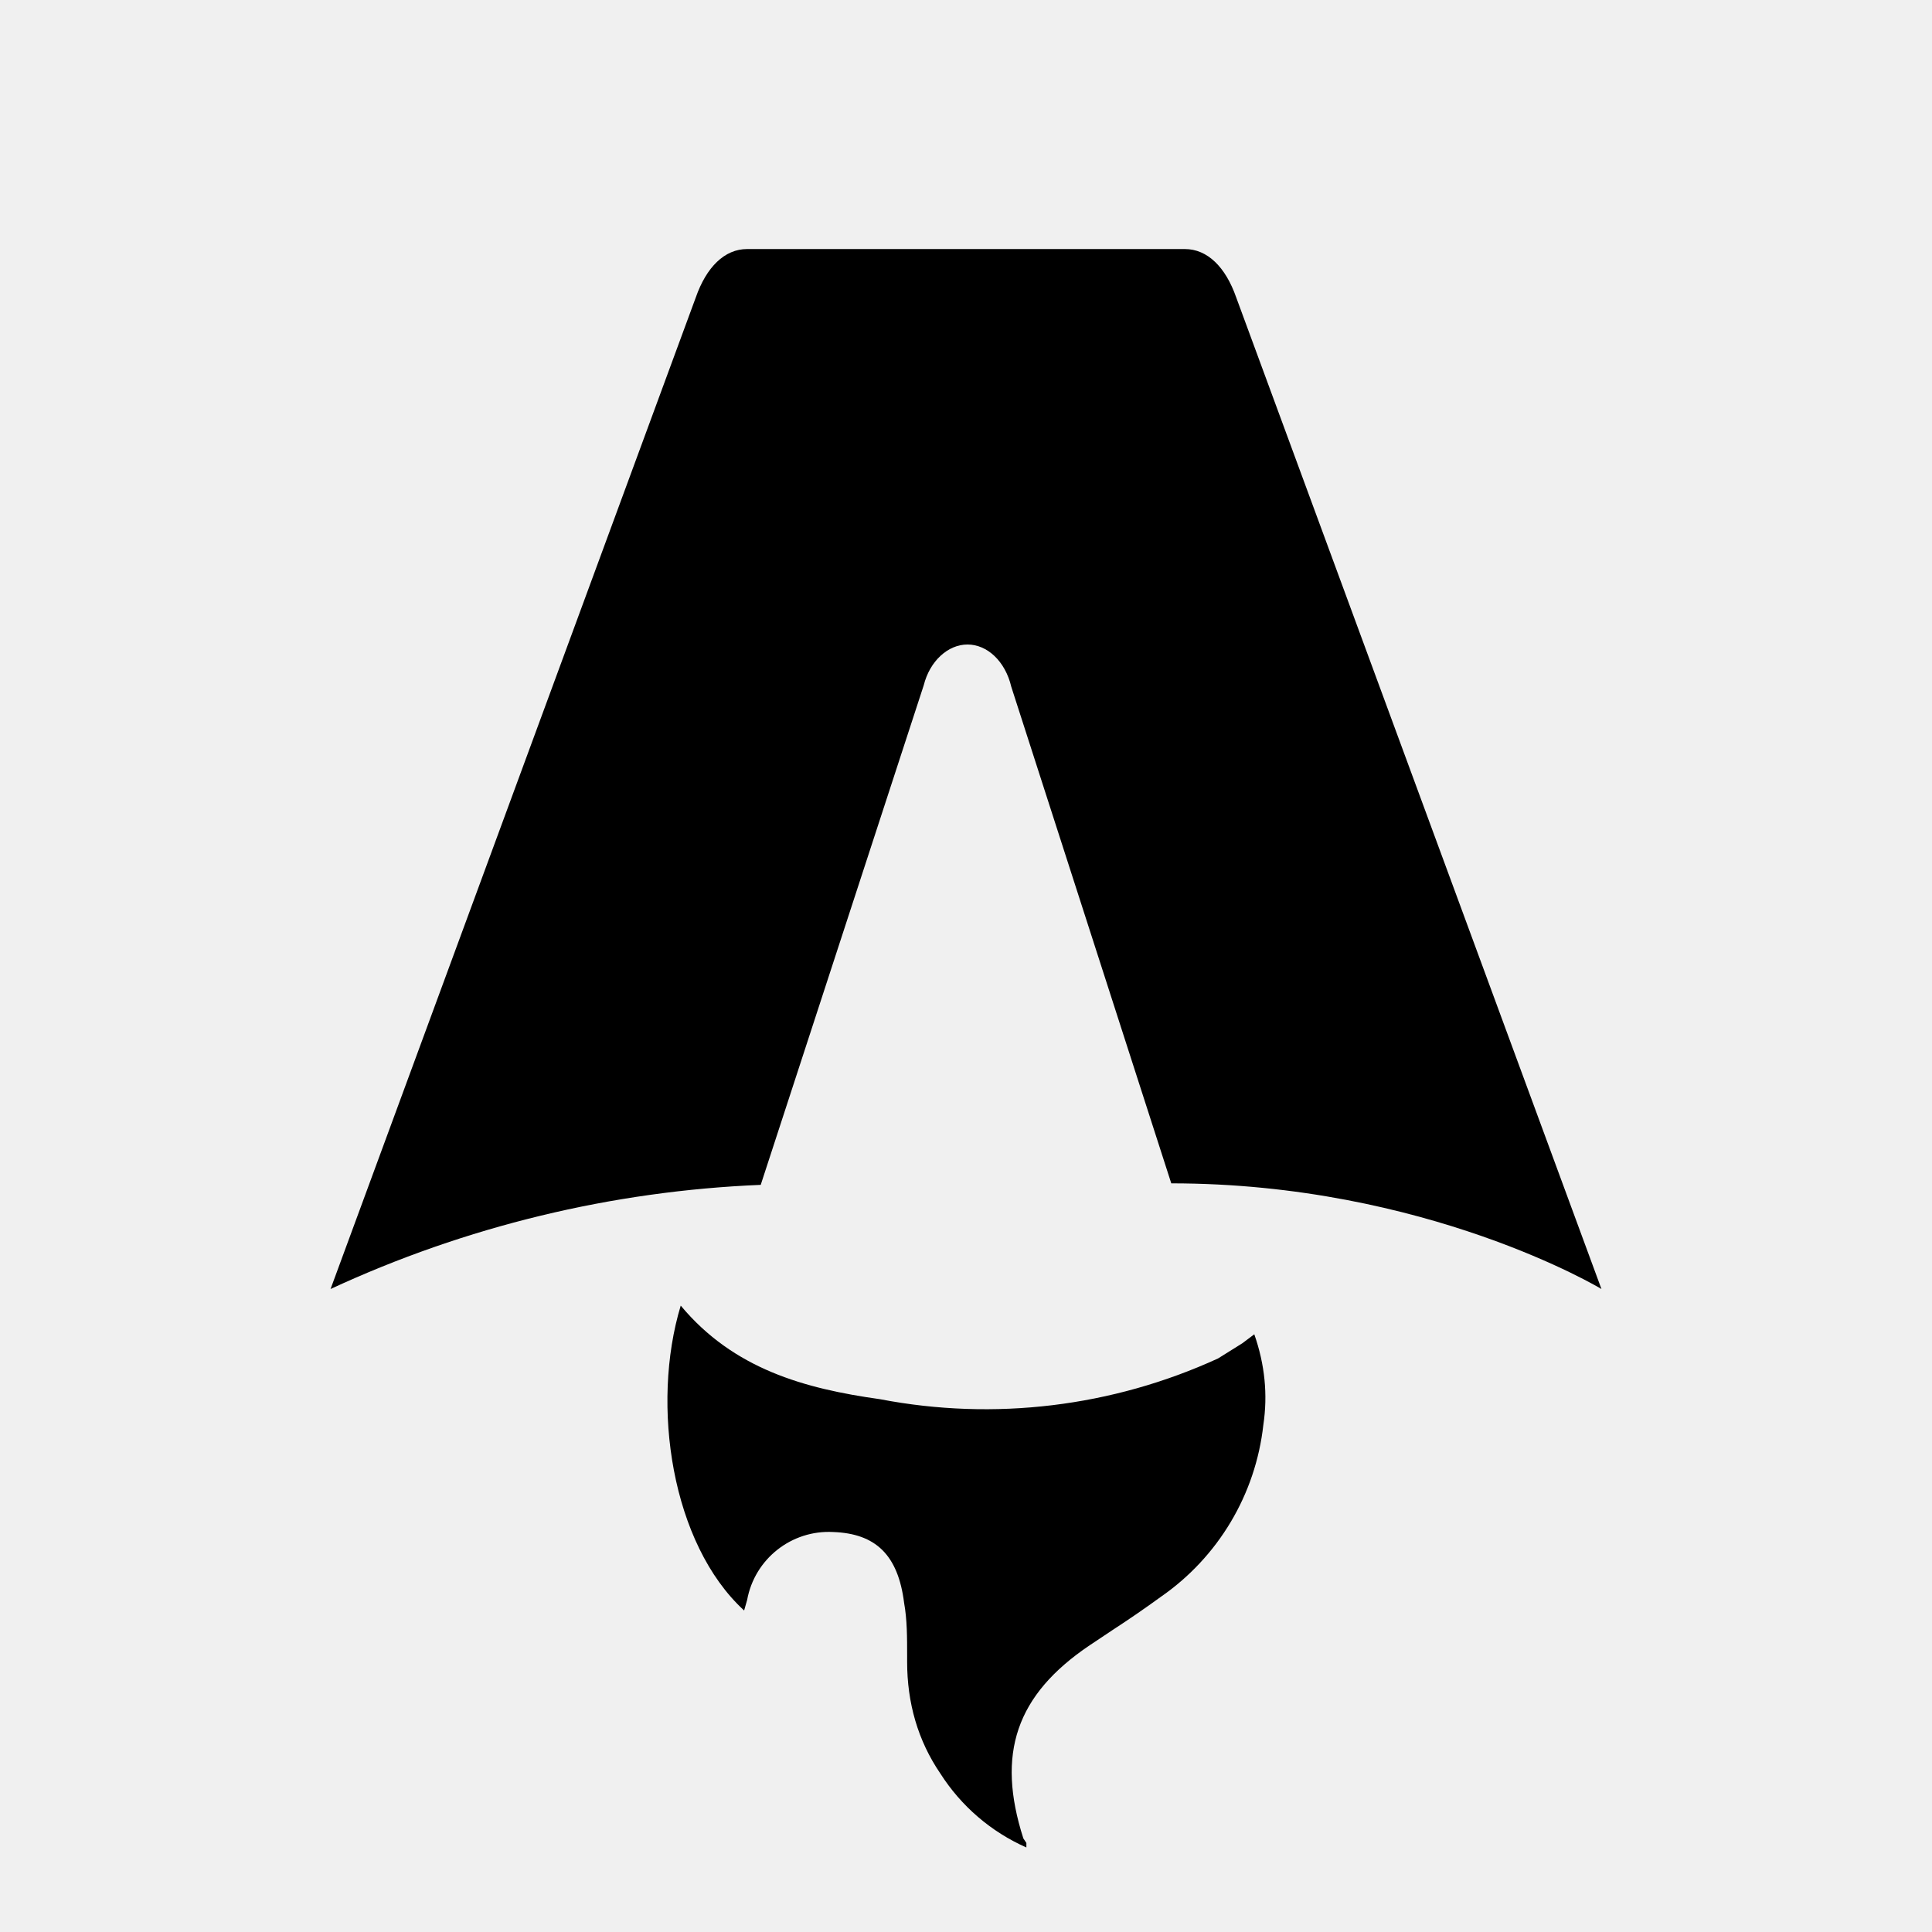
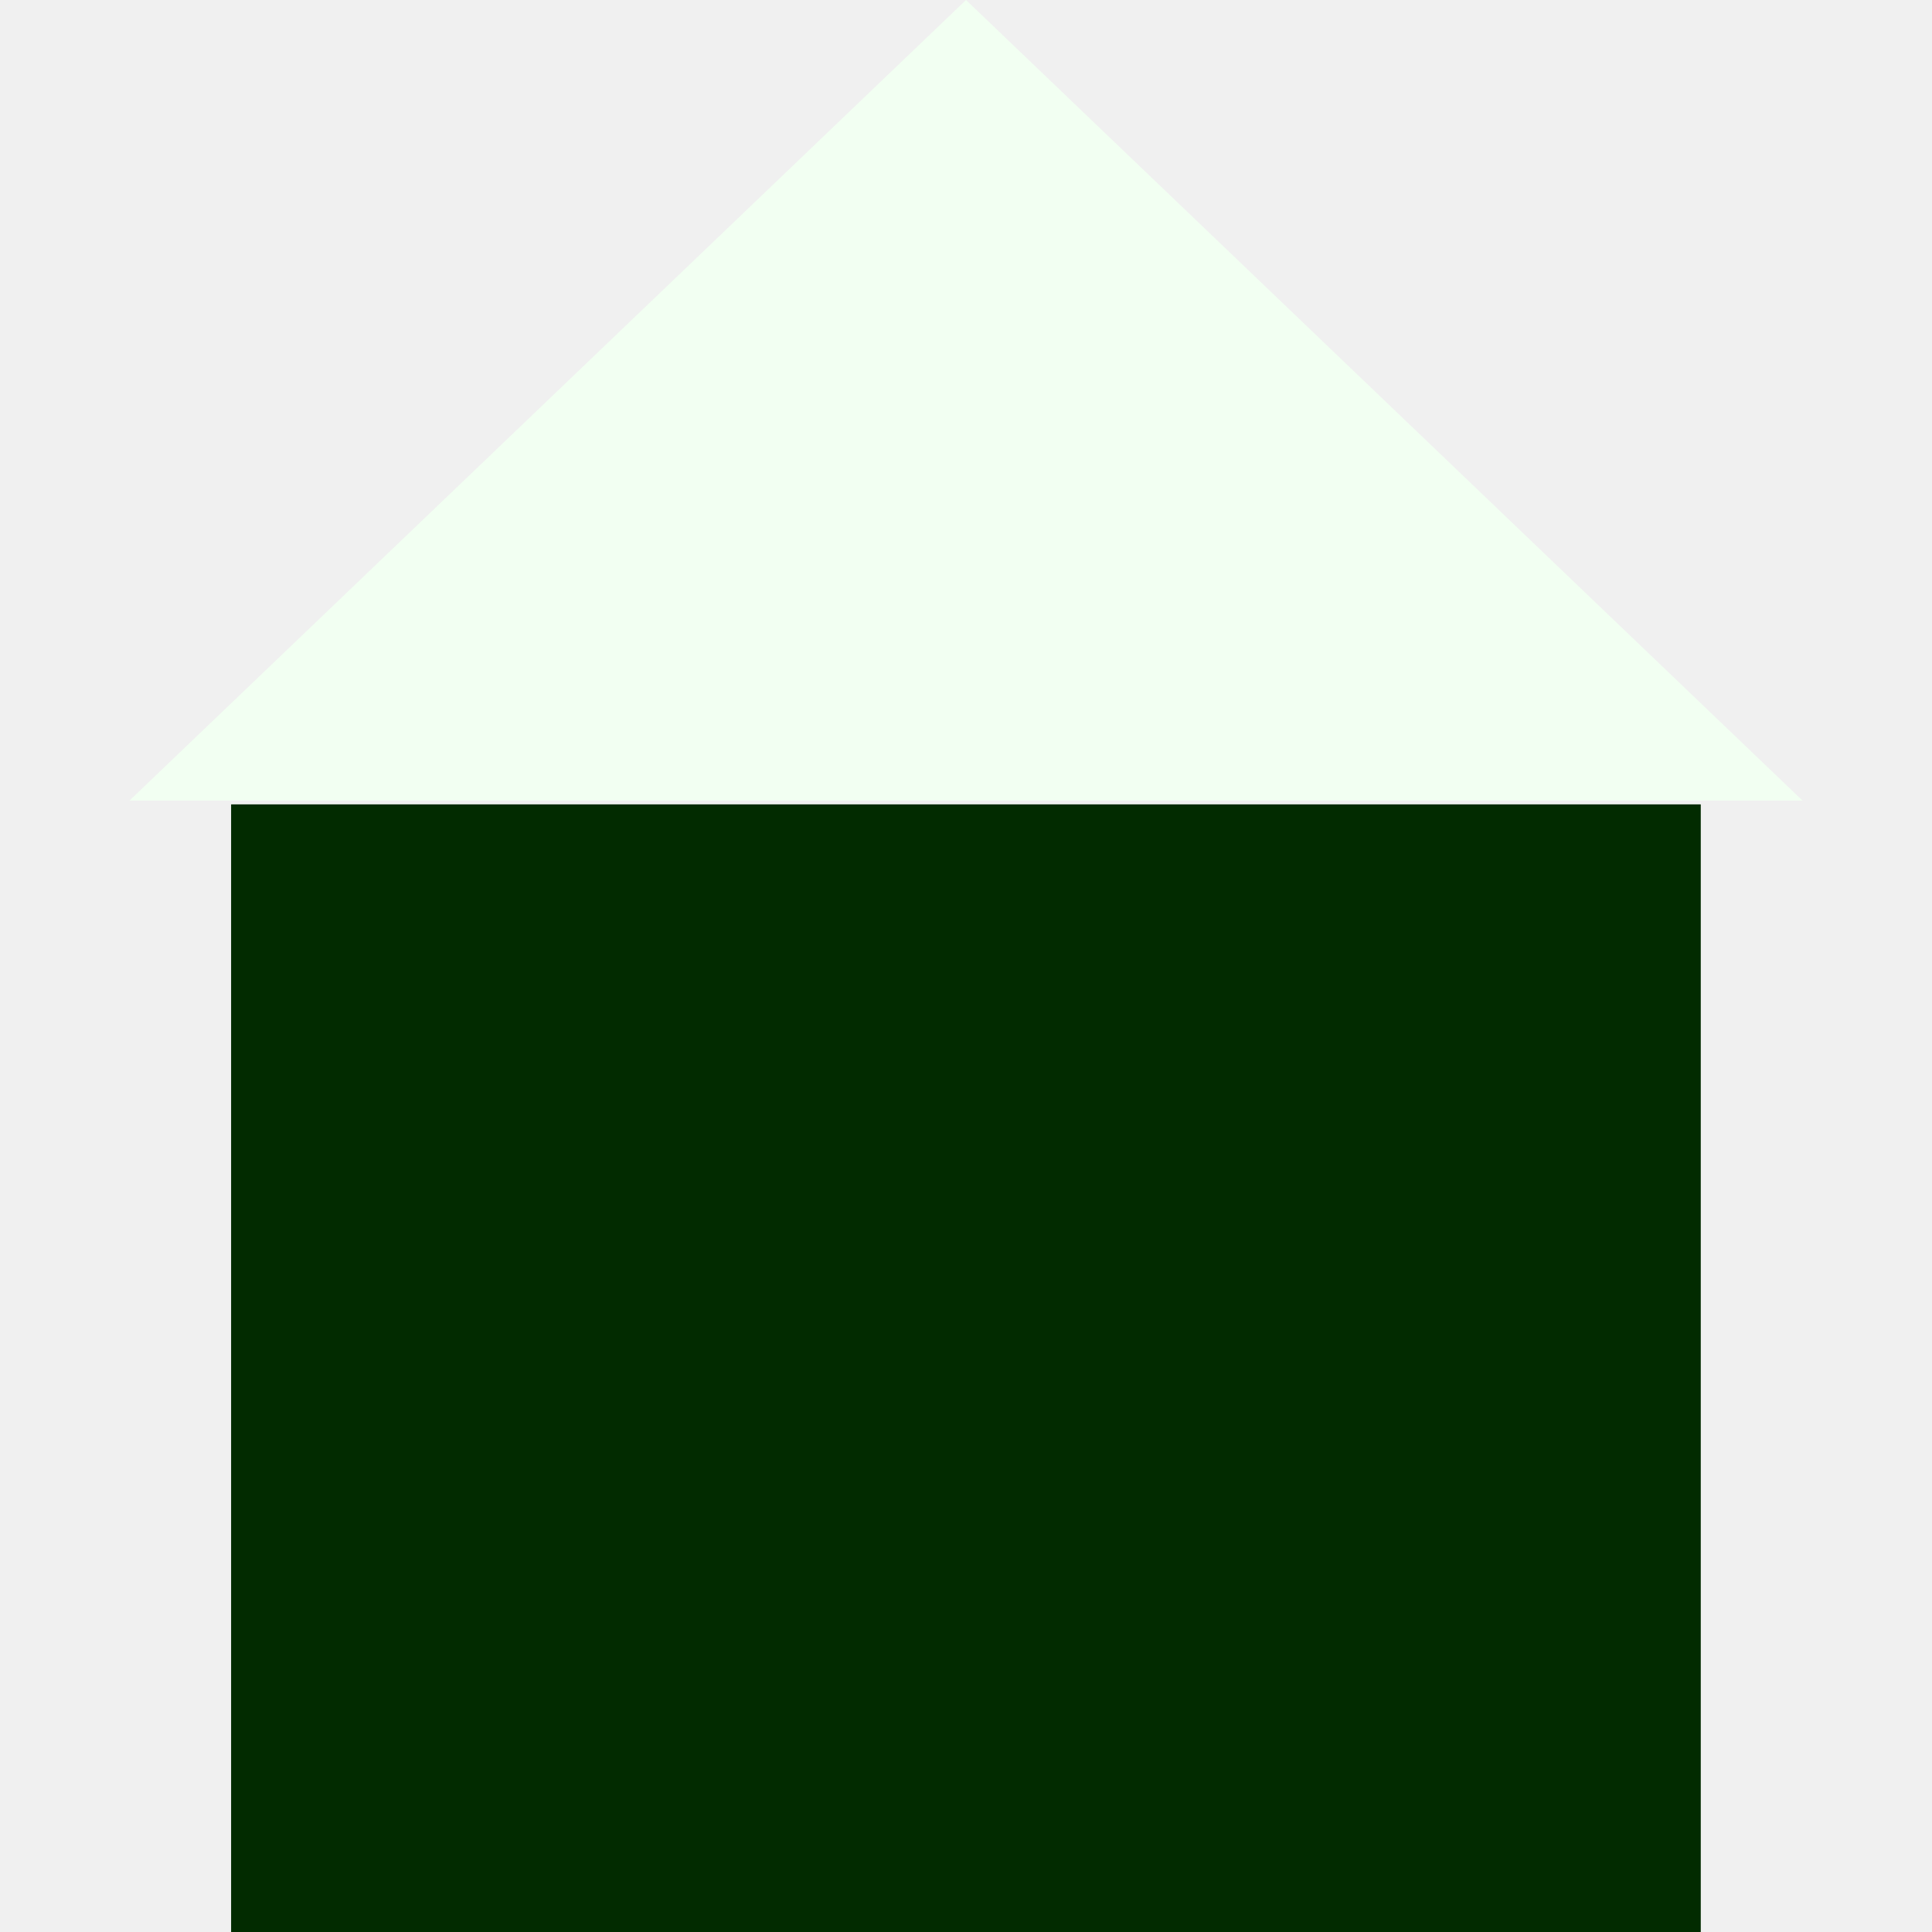
- <svg xmlns="http://www.w3.org/2000/svg" fill="none" viewBox="0 0 128 128">
-   <path d="M50.4 78.5a75.1 75.1 0 0 0-28.5 6.9l24.2-65.7c.7-2 1.9-3.2 3.4-3.2h29c1.5 0 2.7 1.2 3.4 3.2l24.2 65.7s-11.6-7-28.5-7L67 45.5c-.4-1.7-1.6-2.8-2.9-2.8-1.3 0-2.5 1.1-2.9 2.7L50.4 78.5Zm-1.1 28.2Zm-4.2-20.2c-2 6.6-.6 15.8 4.2 20.2a17.5 17.5 0 0 1 .2-.7 5.5 5.5 0 0 1 5.7-4.5c2.8.1 4.3 1.5 4.7 4.7.2 1.1.2 2.3.2 3.5v.4c0 2.7.7 5.2 2.2 7.4a13 13 0 0 0 5.7 4.9v-.3l-.2-.3c-1.8-5.6-.5-9.5 4.4-12.8l1.5-1a73 73 0 0 0 3.2-2.2 16 16 0 0 0 6.8-11.4c.3-2 .1-4-.6-6l-.8.6-1.6 1a37 37 0 0 1-22.4 2.7c-5-.7-9.7-2-13.2-6.2Z" />
-   <style>
-         path { fill: #000; }
-         @media (prefers-color-scheme: dark) {
-             path { fill: #FFF; }
-         }
-     </style>
+ <svg xmlns="http://www.w3.org/2000/svg" width="32" height="32" viewBox="0 0 32 32" fill="none">
+   <path d="M16 0L29.856 13.261H2.144L16 0Z" fill="#F2FFF2" />
+   <rect x="3.828" y="13.323" width="24.342" height="18.677" fill="#022B00" />
</svg>
